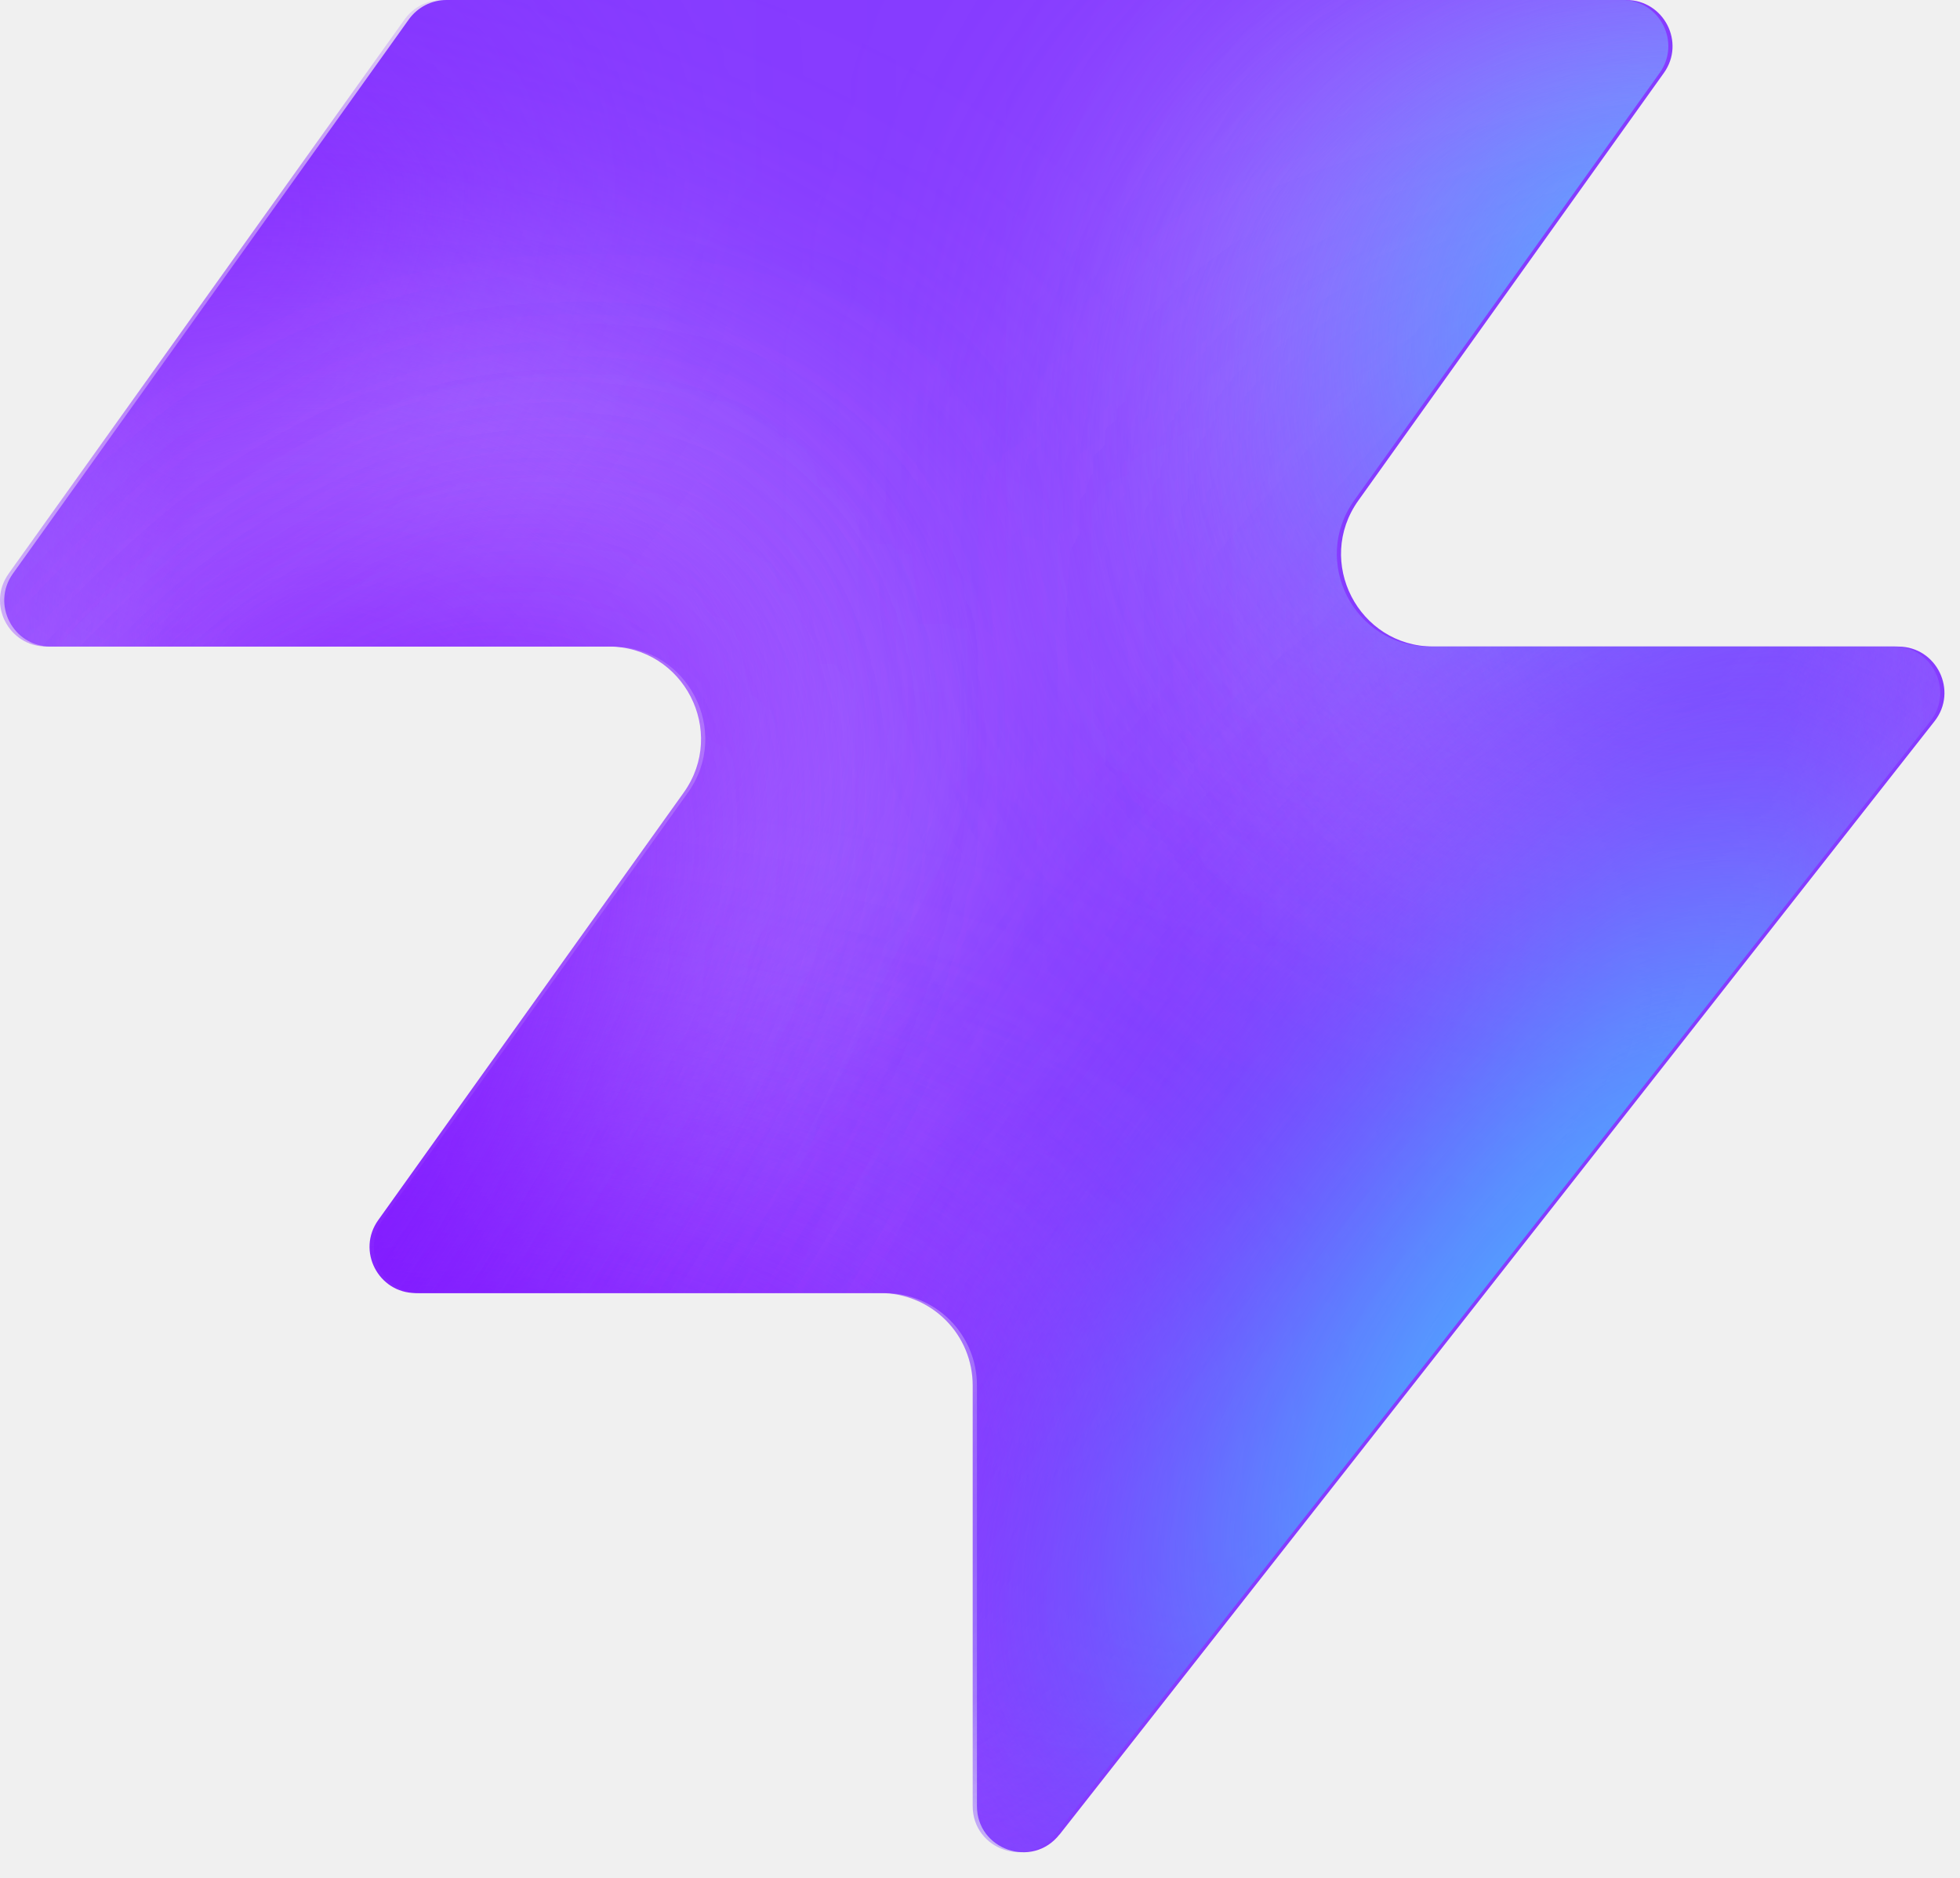
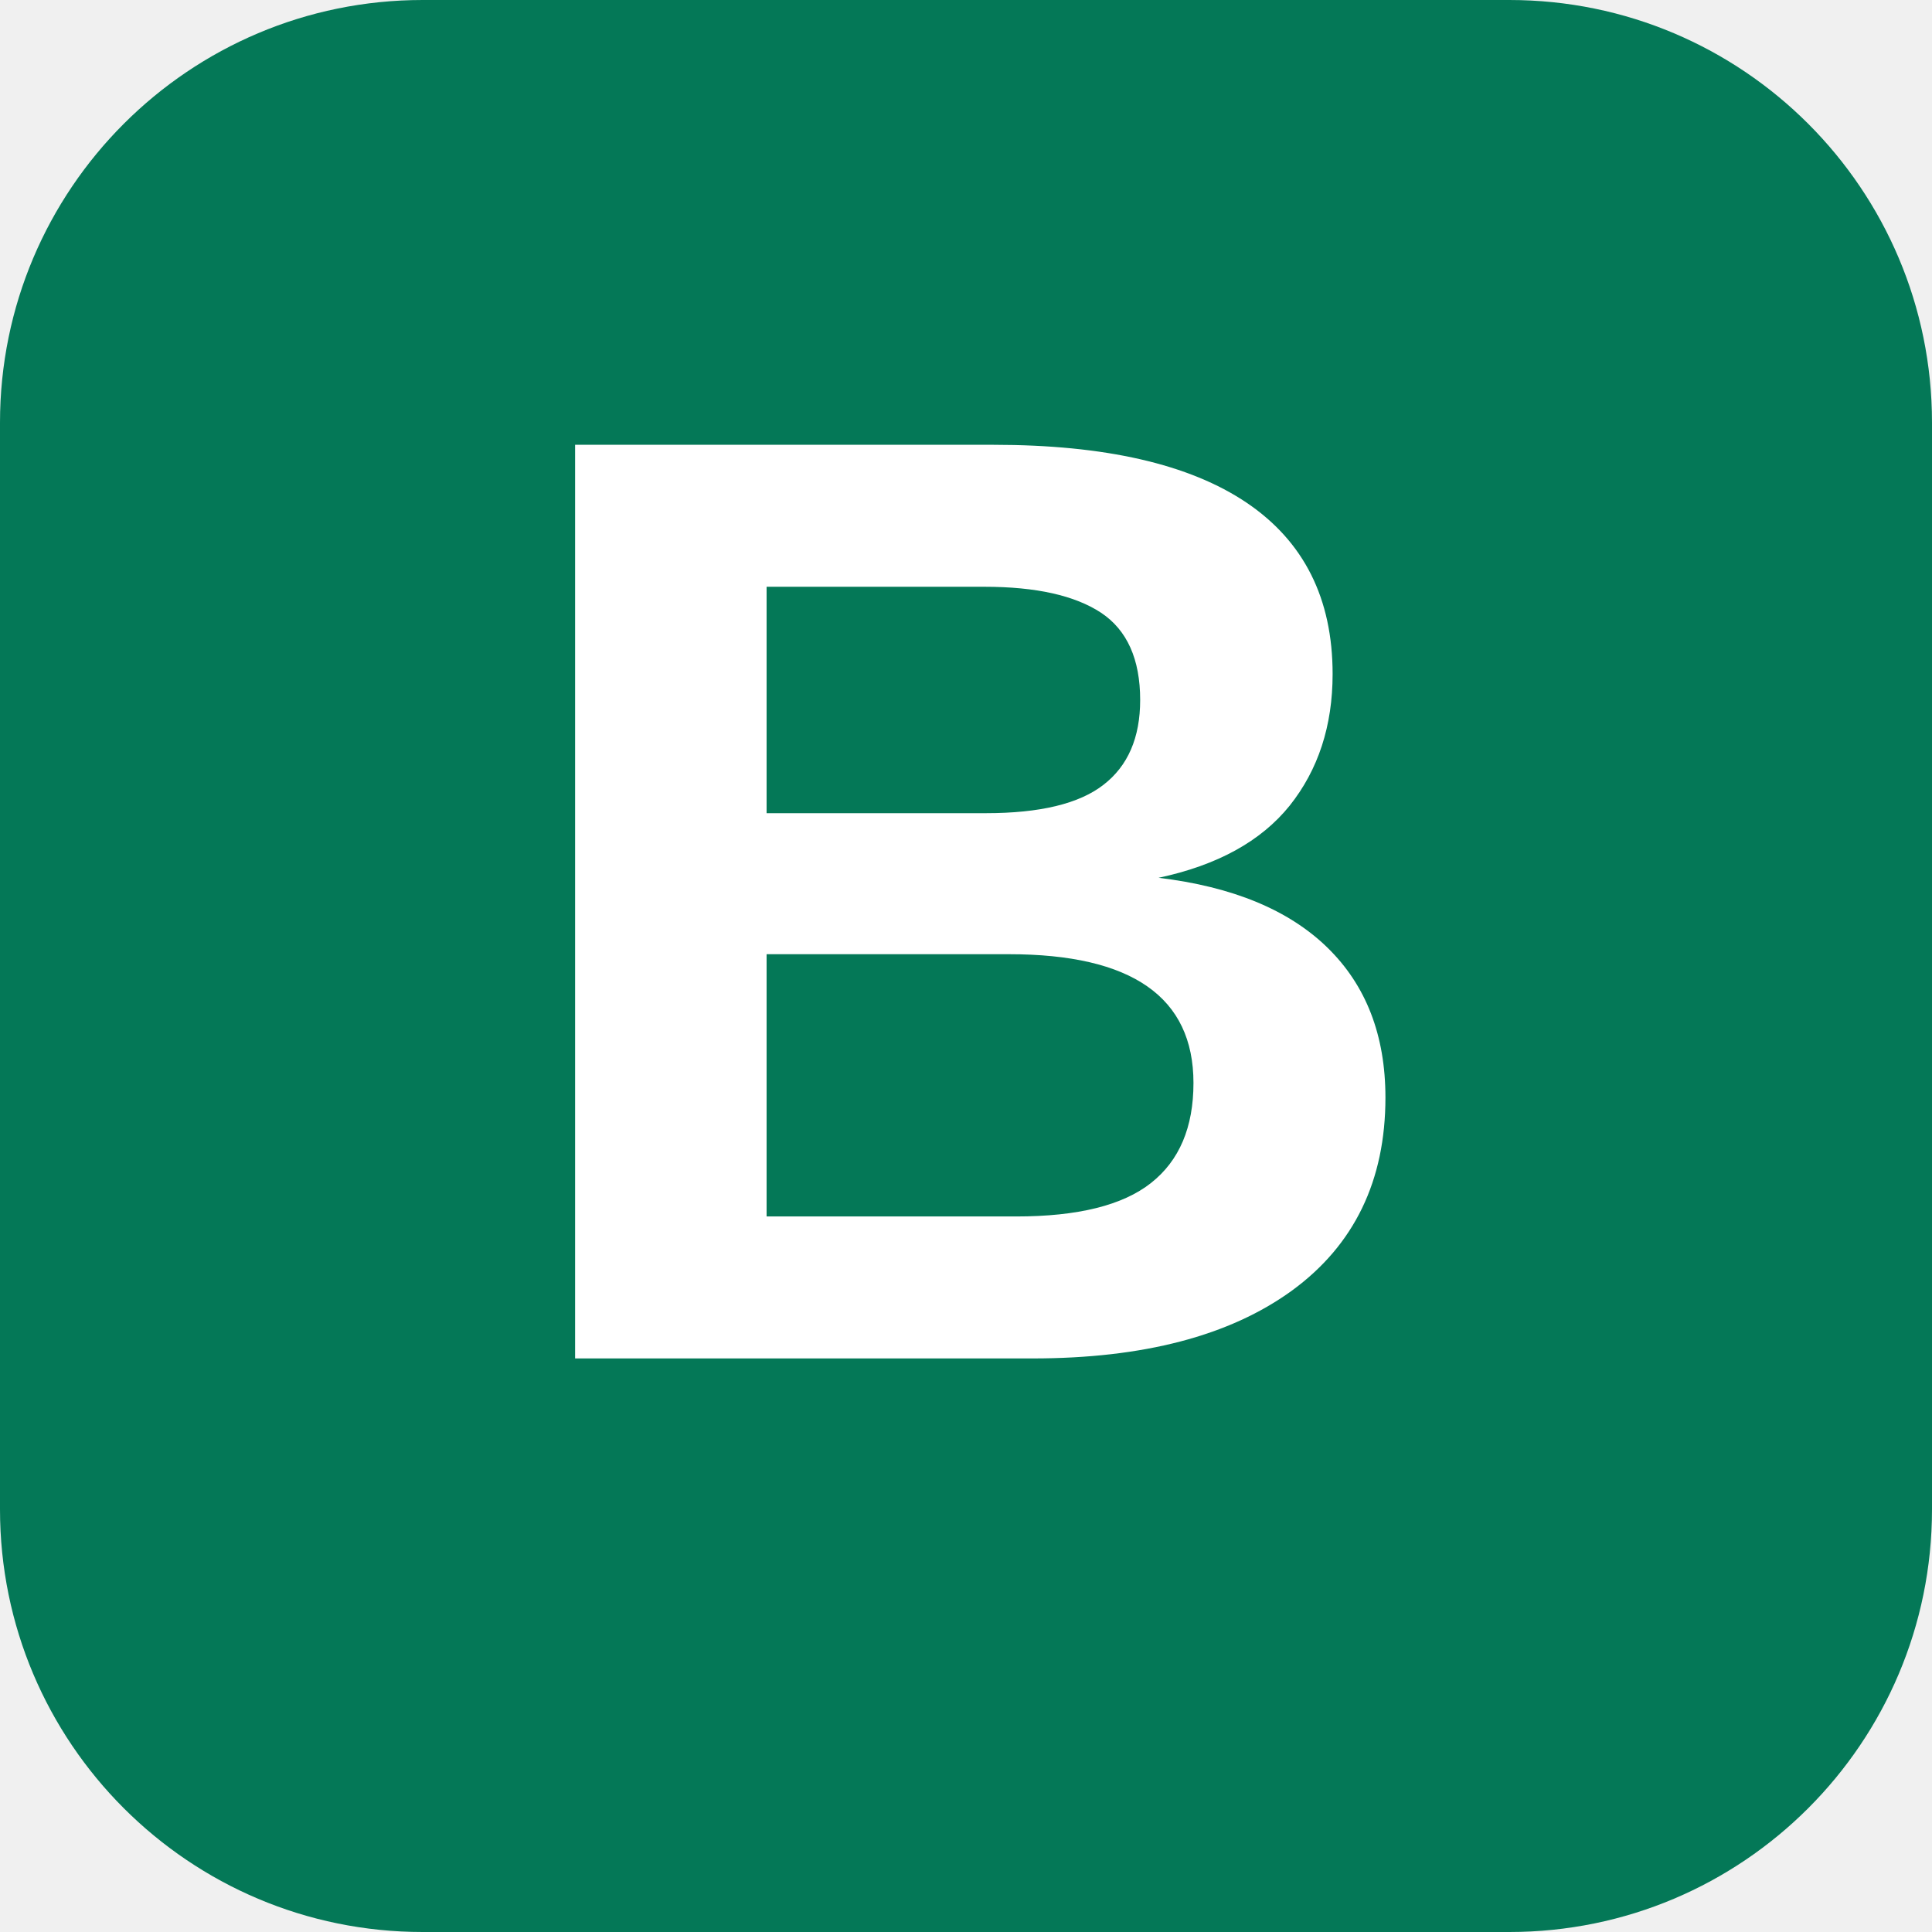
- <svg xmlns="http://www.w3.org/2000/svg" width="48" height="46" fill="none" viewBox="0 0 48 46">
-   <path fill="#863bff" d="M25.946 44.938c-.664.845-2.021.375-2.021-.698V33.937a2.26 2.26 0 0 0-2.262-2.262H10.287c-.92 0-1.456-1.04-.92-1.788l7.48-10.471c1.07-1.497 0-3.578-1.842-3.578H1.237c-.92 0-1.456-1.04-.92-1.788L10.013.474c.214-.297.556-.474.92-.474h28.894c.92 0 1.456 1.04.92 1.788l-7.48 10.471c-1.07 1.498 0 3.579 1.842 3.579h11.377c.943 0 1.473 1.088.89 1.83L25.947 44.94z" style="fill:#863bff;fill:color(display-p3 .525 .23 1);fill-opacity:1" />
-   <mask id="a" width="48" height="46" x="0" y="0" maskUnits="userSpaceOnUse" style="mask-type:alpha">
-     <path fill="#000" d="M25.842 44.938c-.664.844-2.021.375-2.021-.698V33.937a2.26 2.26 0 0 0-2.262-2.262H10.183c-.92 0-1.456-1.04-.92-1.788l7.48-10.471c1.07-1.498 0-3.579-1.842-3.579H1.133c-.92 0-1.456-1.04-.92-1.787L9.91.473c.214-.297.556-.474.92-.474h28.894c.92 0 1.456 1.04.92 1.788l-7.48 10.471c-1.07 1.498 0 3.578 1.842 3.578h11.377c.943 0 1.473 1.088.89 1.832L25.843 44.94z" style="fill:#000;fill-opacity:1" />
-   </mask>
-   <g mask="url(#a)">
-     <g filter="url(#b)">
-       <ellipse cx="5.508" cy="14.704" fill="#ede6ff" rx="5.508" ry="14.704" style="fill:#ede6ff;fill:color(display-p3 .927 .903 1);fill-opacity:1" transform="matrix(.00324 1 1 -.00324 -4.47 31.516)" />
-     </g>
-     <g filter="url(#c)">
-       <ellipse cx="10.399" cy="29.851" fill="#ede6ff" rx="10.399" ry="29.851" style="fill:#ede6ff;fill:color(display-p3 .927 .903 1);fill-opacity:1" transform="matrix(.00324 1 1 -.00324 -39.328 7.883)" />
-     </g>
-     <g filter="url(#d)">
-       <ellipse cx="5.508" cy="30.487" fill="#7e14ff" rx="5.508" ry="30.487" style="fill:#7e14ff;fill:color(display-p3 .492 .077 1);fill-opacity:1" transform="rotate(89.814 -25.913 -14.639)scale(1 -1)" />
-     </g>
-     <g filter="url(#e)">
-       <ellipse cx="5.508" cy="30.599" fill="#7e14ff" rx="5.508" ry="30.599" style="fill:#7e14ff;fill:color(display-p3 .492 .077 1);fill-opacity:1" transform="rotate(89.814 -32.644 -3.334)scale(1 -1)" />
-     </g>
-     <g filter="url(#f)">
-       <ellipse cx="5.508" cy="30.599" fill="#7e14ff" rx="5.508" ry="30.599" style="fill:#7e14ff;fill:color(display-p3 .492 .077 1);fill-opacity:1" transform="matrix(.00324 1 1 -.00324 -34.34 30.47)" />
-     </g>
-     <g filter="url(#g)">
-       <ellipse cx="14.072" cy="22.078" fill="#ede6ff" rx="14.072" ry="22.078" style="fill:#ede6ff;fill:color(display-p3 .927 .903 1);fill-opacity:1" transform="rotate(93.35 24.506 48.493)scale(-1 1)" />
-     </g>
-     <g filter="url(#h)">
-       <ellipse cx="3.47" cy="21.501" fill="#7e14ff" rx="3.47" ry="21.501" style="fill:#7e14ff;fill:color(display-p3 .492 .077 1);fill-opacity:1" transform="rotate(89.009 28.708 47.59)scale(-1 1)" />
-     </g>
-     <g filter="url(#i)">
-       <ellipse cx="3.47" cy="21.501" fill="#7e14ff" rx="3.47" ry="21.501" style="fill:#7e14ff;fill:color(display-p3 .492 .077 1);fill-opacity:1" transform="rotate(89.009 28.708 47.59)scale(-1 1)" />
-     </g>
-     <g filter="url(#j)">
-       <ellipse cx=".387" cy="8.972" fill="#7e14ff" rx="4.407" ry="29.108" style="fill:#7e14ff;fill:color(display-p3 .492 .077 1);fill-opacity:1" transform="rotate(39.51 .387 8.972)" />
-     </g>
-     <g filter="url(#k)">
-       <ellipse cx="47.523" cy="-6.092" fill="#7e14ff" rx="4.407" ry="29.108" style="fill:#7e14ff;fill:color(display-p3 .492 .077 1);fill-opacity:1" transform="rotate(37.892 47.523 -6.092)" />
-     </g>
-     <g filter="url(#l)">
-       <ellipse cx="41.412" cy="6.333" fill="#47bfff" rx="5.971" ry="9.665" style="fill:#47bfff;fill:color(display-p3 .28 .748 1);fill-opacity:1" transform="rotate(37.892 41.412 6.333)" />
-     </g>
-     <g filter="url(#m)">
-       <ellipse cx="-1.879" cy="38.332" fill="#7e14ff" rx="4.407" ry="29.108" style="fill:#7e14ff;fill:color(display-p3 .492 .077 1);fill-opacity:1" transform="rotate(37.892 -1.88 38.332)" />
-     </g>
-     <g filter="url(#n)">
-       <ellipse cx="-1.879" cy="38.332" fill="#7e14ff" rx="4.407" ry="29.108" style="fill:#7e14ff;fill:color(display-p3 .492 .077 1);fill-opacity:1" transform="rotate(37.892 -1.88 38.332)" />
-     </g>
-     <g filter="url(#o)">
-       <ellipse cx="35.651" cy="29.907" fill="#7e14ff" rx="4.407" ry="29.108" style="fill:#7e14ff;fill:color(display-p3 .492 .077 1);fill-opacity:1" transform="rotate(37.892 35.651 29.907)" />
-     </g>
-     <g filter="url(#p)">
-       <ellipse cx="38.418" cy="32.4" fill="#47bfff" rx="5.971" ry="15.297" style="fill:#47bfff;fill:color(display-p3 .28 .748 1);fill-opacity:1" transform="rotate(37.892 38.418 32.4)" />
-     </g>
-   </g>
-   <defs>
-     <filter id="b" width="60.045" height="41.654" x="-19.77" y="16.149" color-interpolation-filters="sRGB" filterUnits="userSpaceOnUse">
-       <feFlood flood-opacity="0" result="BackgroundImageFix" />
-       <feBlend in="SourceGraphic" in2="BackgroundImageFix" result="shape" />
-       <feGaussianBlur result="effect1_foregroundBlur_2002_17158" stdDeviation="7.659" />
-     </filter>
-     <filter id="c" width="90.34" height="51.437" x="-54.613" y="-7.533" color-interpolation-filters="sRGB" filterUnits="userSpaceOnUse">
-       <feFlood flood-opacity="0" result="BackgroundImageFix" />
-       <feBlend in="SourceGraphic" in2="BackgroundImageFix" result="shape" />
-       <feGaussianBlur result="effect1_foregroundBlur_2002_17158" stdDeviation="7.659" />
-     </filter>
-     <filter id="d" width="79.355" height="29.4" x="-49.64" y="2.03" color-interpolation-filters="sRGB" filterUnits="userSpaceOnUse">
-       <feFlood flood-opacity="0" result="BackgroundImageFix" />
-       <feBlend in="SourceGraphic" in2="BackgroundImageFix" result="shape" />
-       <feGaussianBlur result="effect1_foregroundBlur_2002_17158" stdDeviation="4.596" />
-     </filter>
-     <filter id="e" width="79.579" height="29.4" x="-45.045" y="20.029" color-interpolation-filters="sRGB" filterUnits="userSpaceOnUse">
-       <feFlood flood-opacity="0" result="BackgroundImageFix" />
-       <feBlend in="SourceGraphic" in2="BackgroundImageFix" result="shape" />
-       <feGaussianBlur result="effect1_foregroundBlur_2002_17158" stdDeviation="4.596" />
-     </filter>
-     <filter id="f" width="79.579" height="29.4" x="-43.513" y="21.178" color-interpolation-filters="sRGB" filterUnits="userSpaceOnUse">
-       <feFlood flood-opacity="0" result="BackgroundImageFix" />
-       <feBlend in="SourceGraphic" in2="BackgroundImageFix" result="shape" />
-       <feGaussianBlur result="effect1_foregroundBlur_2002_17158" stdDeviation="4.596" />
-     </filter>
-     <filter id="g" width="74.749" height="58.852" x="15.756" y="-17.901" color-interpolation-filters="sRGB" filterUnits="userSpaceOnUse">
-       <feFlood flood-opacity="0" result="BackgroundImageFix" />
-       <feBlend in="SourceGraphic" in2="BackgroundImageFix" result="shape" />
-       <feGaussianBlur result="effect1_foregroundBlur_2002_17158" stdDeviation="7.659" />
-     </filter>
-     <filter id="h" width="61.377" height="25.362" x="23.548" y="2.284" color-interpolation-filters="sRGB" filterUnits="userSpaceOnUse">
-       <feFlood flood-opacity="0" result="BackgroundImageFix" />
-       <feBlend in="SourceGraphic" in2="BackgroundImageFix" result="shape" />
-       <feGaussianBlur result="effect1_foregroundBlur_2002_17158" stdDeviation="4.596" />
-     </filter>
-     <filter id="i" width="61.377" height="25.362" x="23.548" y="2.284" color-interpolation-filters="sRGB" filterUnits="userSpaceOnUse">
-       <feFlood flood-opacity="0" result="BackgroundImageFix" />
-       <feBlend in="SourceGraphic" in2="BackgroundImageFix" result="shape" />
-       <feGaussianBlur result="effect1_foregroundBlur_2002_17158" stdDeviation="4.596" />
-     </filter>
-     <filter id="j" width="56.045" height="63.649" x="-27.636" y="-22.853" color-interpolation-filters="sRGB" filterUnits="userSpaceOnUse">
-       <feFlood flood-opacity="0" result="BackgroundImageFix" />
-       <feBlend in="SourceGraphic" in2="BackgroundImageFix" result="shape" />
-       <feGaussianBlur result="effect1_foregroundBlur_2002_17158" stdDeviation="4.596" />
-     </filter>
-     <filter id="k" width="54.814" height="64.646" x="20.116" y="-38.415" color-interpolation-filters="sRGB" filterUnits="userSpaceOnUse">
-       <feFlood flood-opacity="0" result="BackgroundImageFix" />
-       <feBlend in="SourceGraphic" in2="BackgroundImageFix" result="shape" />
-       <feGaussianBlur result="effect1_foregroundBlur_2002_17158" stdDeviation="4.596" />
-     </filter>
-     <filter id="l" width="33.541" height="35.313" x="24.641" y="-11.323" color-interpolation-filters="sRGB" filterUnits="userSpaceOnUse">
-       <feFlood flood-opacity="0" result="BackgroundImageFix" />
-       <feBlend in="SourceGraphic" in2="BackgroundImageFix" result="shape" />
-       <feGaussianBlur result="effect1_foregroundBlur_2002_17158" stdDeviation="4.596" />
-     </filter>
-     <filter id="m" width="54.814" height="64.646" x="-29.286" y="6.009" color-interpolation-filters="sRGB" filterUnits="userSpaceOnUse">
-       <feFlood flood-opacity="0" result="BackgroundImageFix" />
-       <feBlend in="SourceGraphic" in2="BackgroundImageFix" result="shape" />
-       <feGaussianBlur result="effect1_foregroundBlur_2002_17158" stdDeviation="4.596" />
-     </filter>
-     <filter id="n" width="54.814" height="64.646" x="-29.286" y="6.009" color-interpolation-filters="sRGB" filterUnits="userSpaceOnUse">
-       <feFlood flood-opacity="0" result="BackgroundImageFix" />
-       <feBlend in="SourceGraphic" in2="BackgroundImageFix" result="shape" />
-       <feGaussianBlur result="effect1_foregroundBlur_2002_17158" stdDeviation="4.596" />
-     </filter>
-     <filter id="o" width="54.814" height="64.646" x="8.244" y="-2.416" color-interpolation-filters="sRGB" filterUnits="userSpaceOnUse">
-       <feFlood flood-opacity="0" result="BackgroundImageFix" />
-       <feBlend in="SourceGraphic" in2="BackgroundImageFix" result="shape" />
-       <feGaussianBlur result="effect1_foregroundBlur_2002_17158" stdDeviation="4.596" />
-     </filter>
-     <filter id="p" width="39.409" height="43.623" x="18.713" y="10.588" color-interpolation-filters="sRGB" filterUnits="userSpaceOnUse">
-       <feFlood flood-opacity="0" result="BackgroundImageFix" />
-       <feBlend in="SourceGraphic" in2="BackgroundImageFix" result="shape" />
-       <feGaussianBlur result="effect1_foregroundBlur_2002_17158" stdDeviation="4.596" />
-     </filter>
-   </defs>
+ <svg xmlns="http://www.w3.org/2000/svg" viewBox="0 0 64 64" width="64" height="64">
+   <rect width="64" height="64" rx="14" fill="#047857" />
+   <text x="32" y="45" text-anchor="middle" font-family="'Segoe UI', Arial, Helvetica, sans-serif" font-size="44" font-weight="700" fill="#ffffff">B</text>
</svg>
